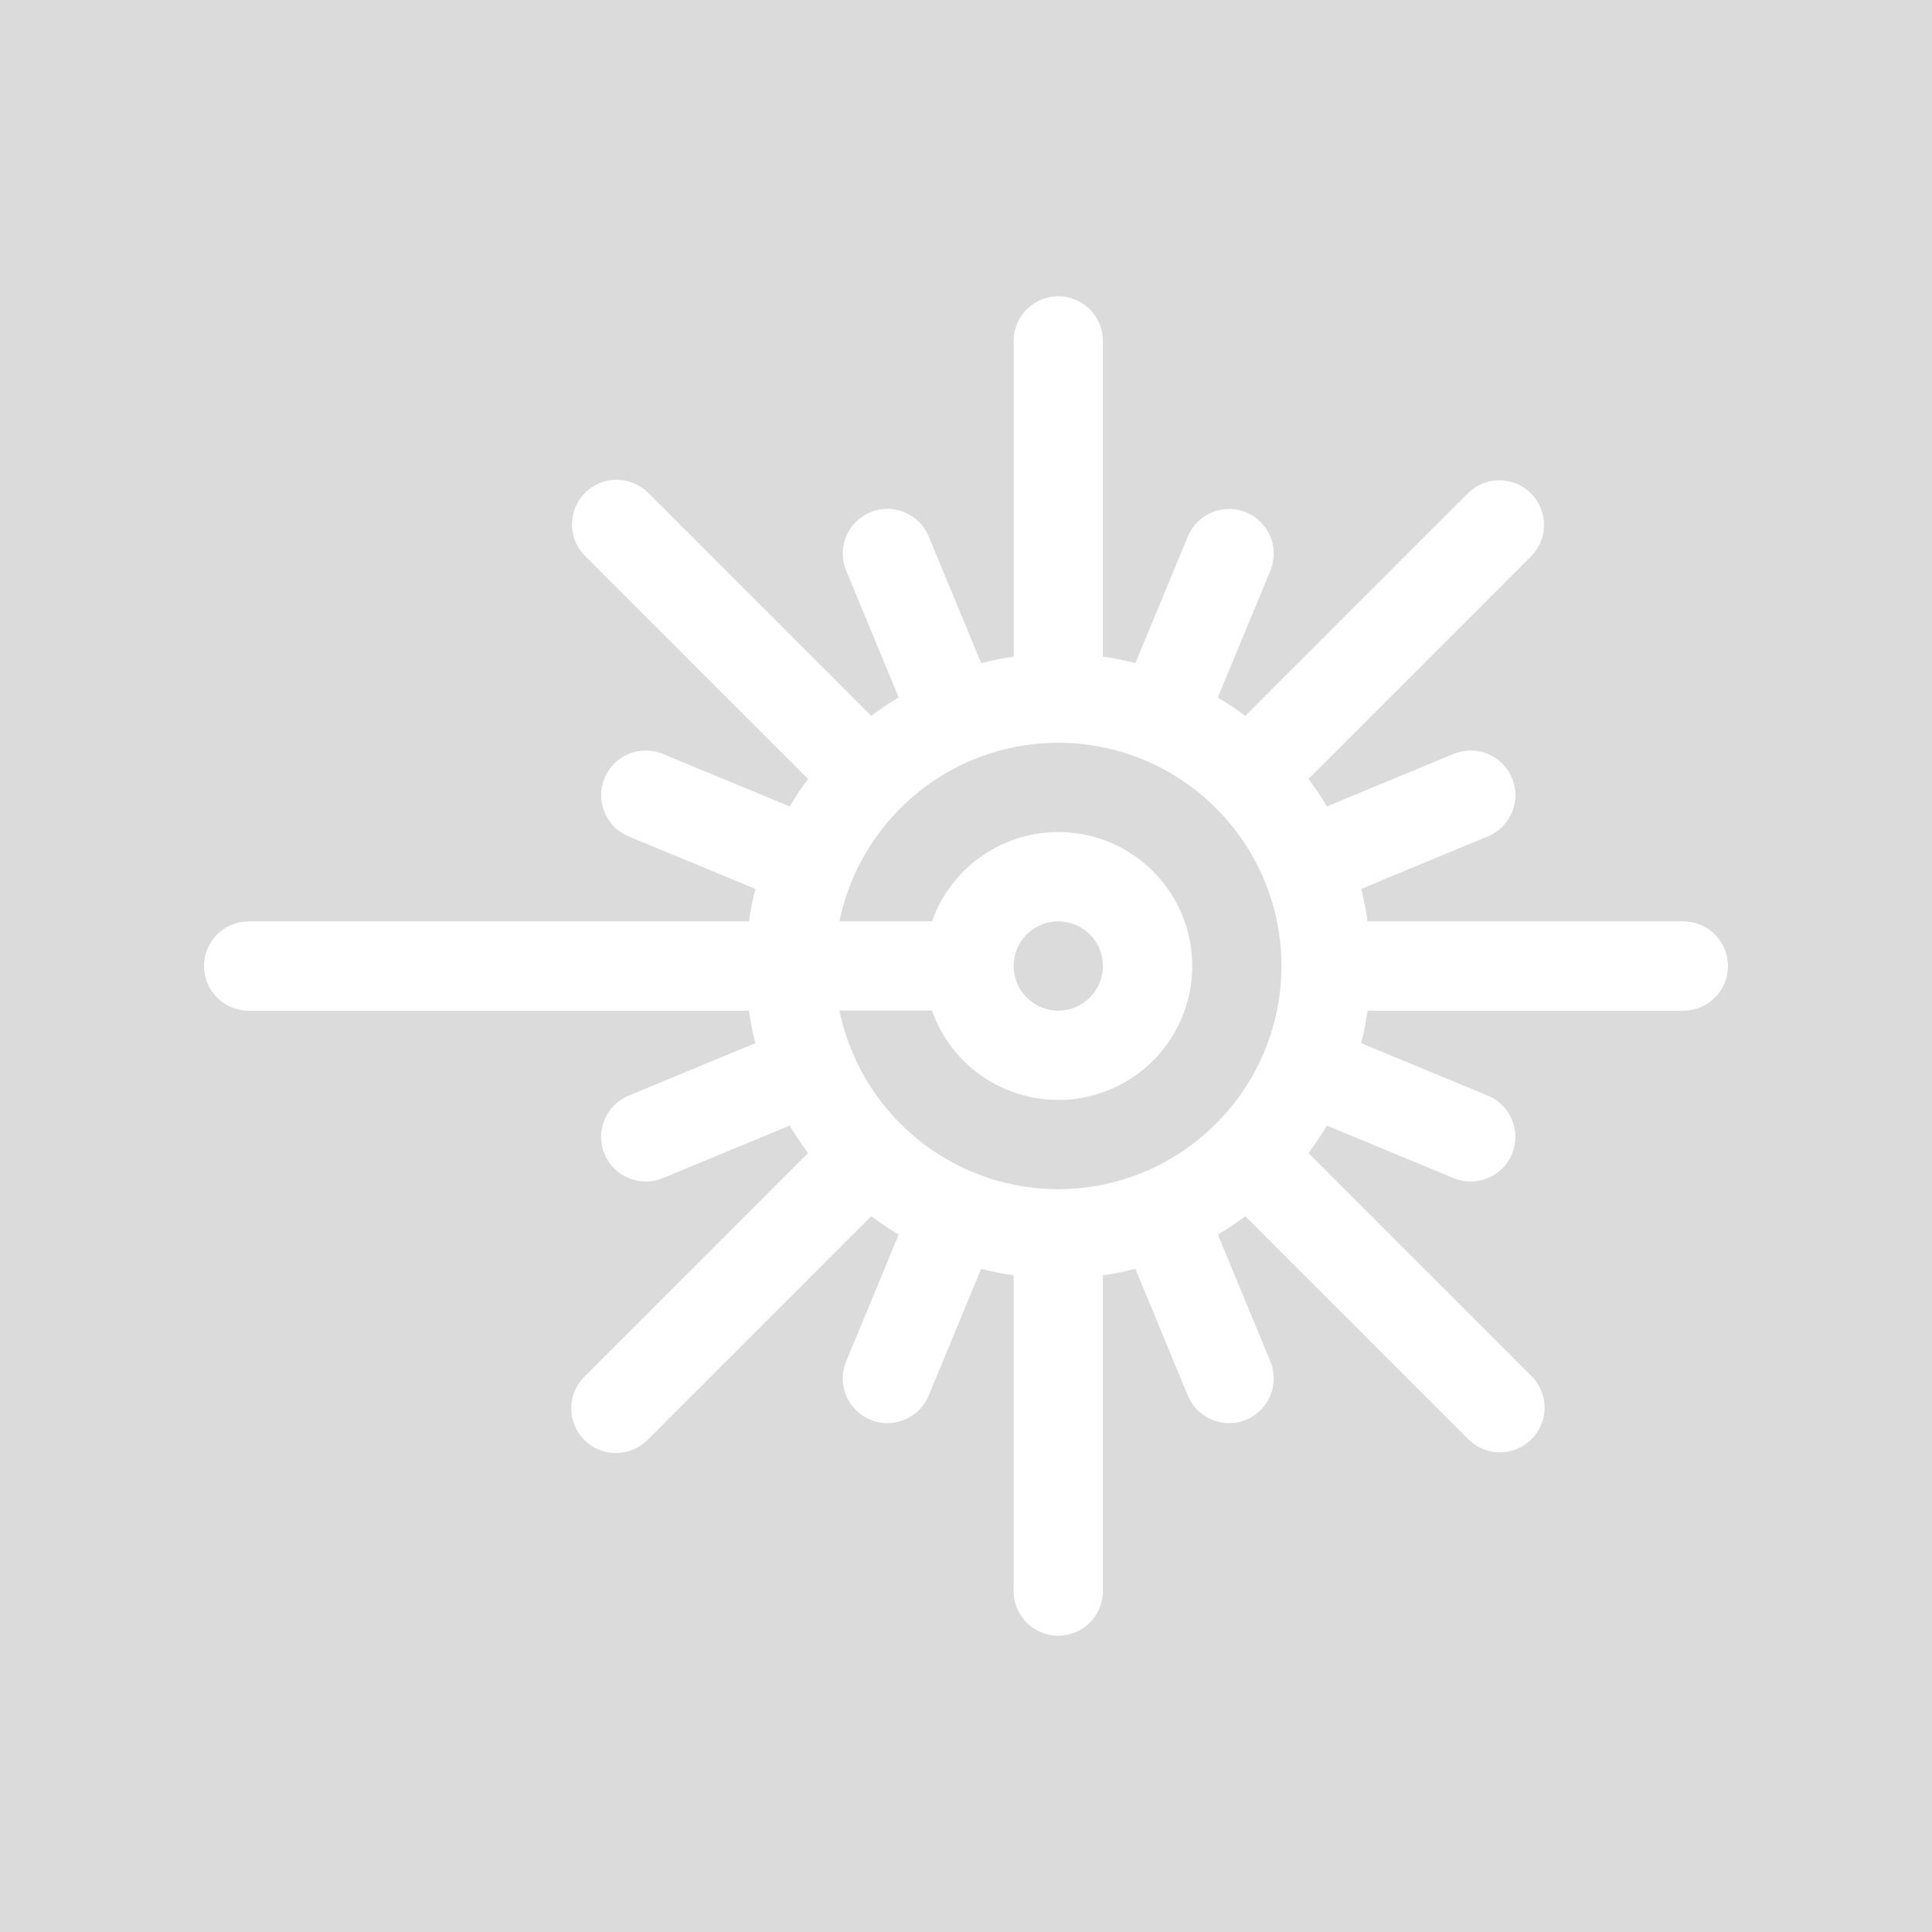
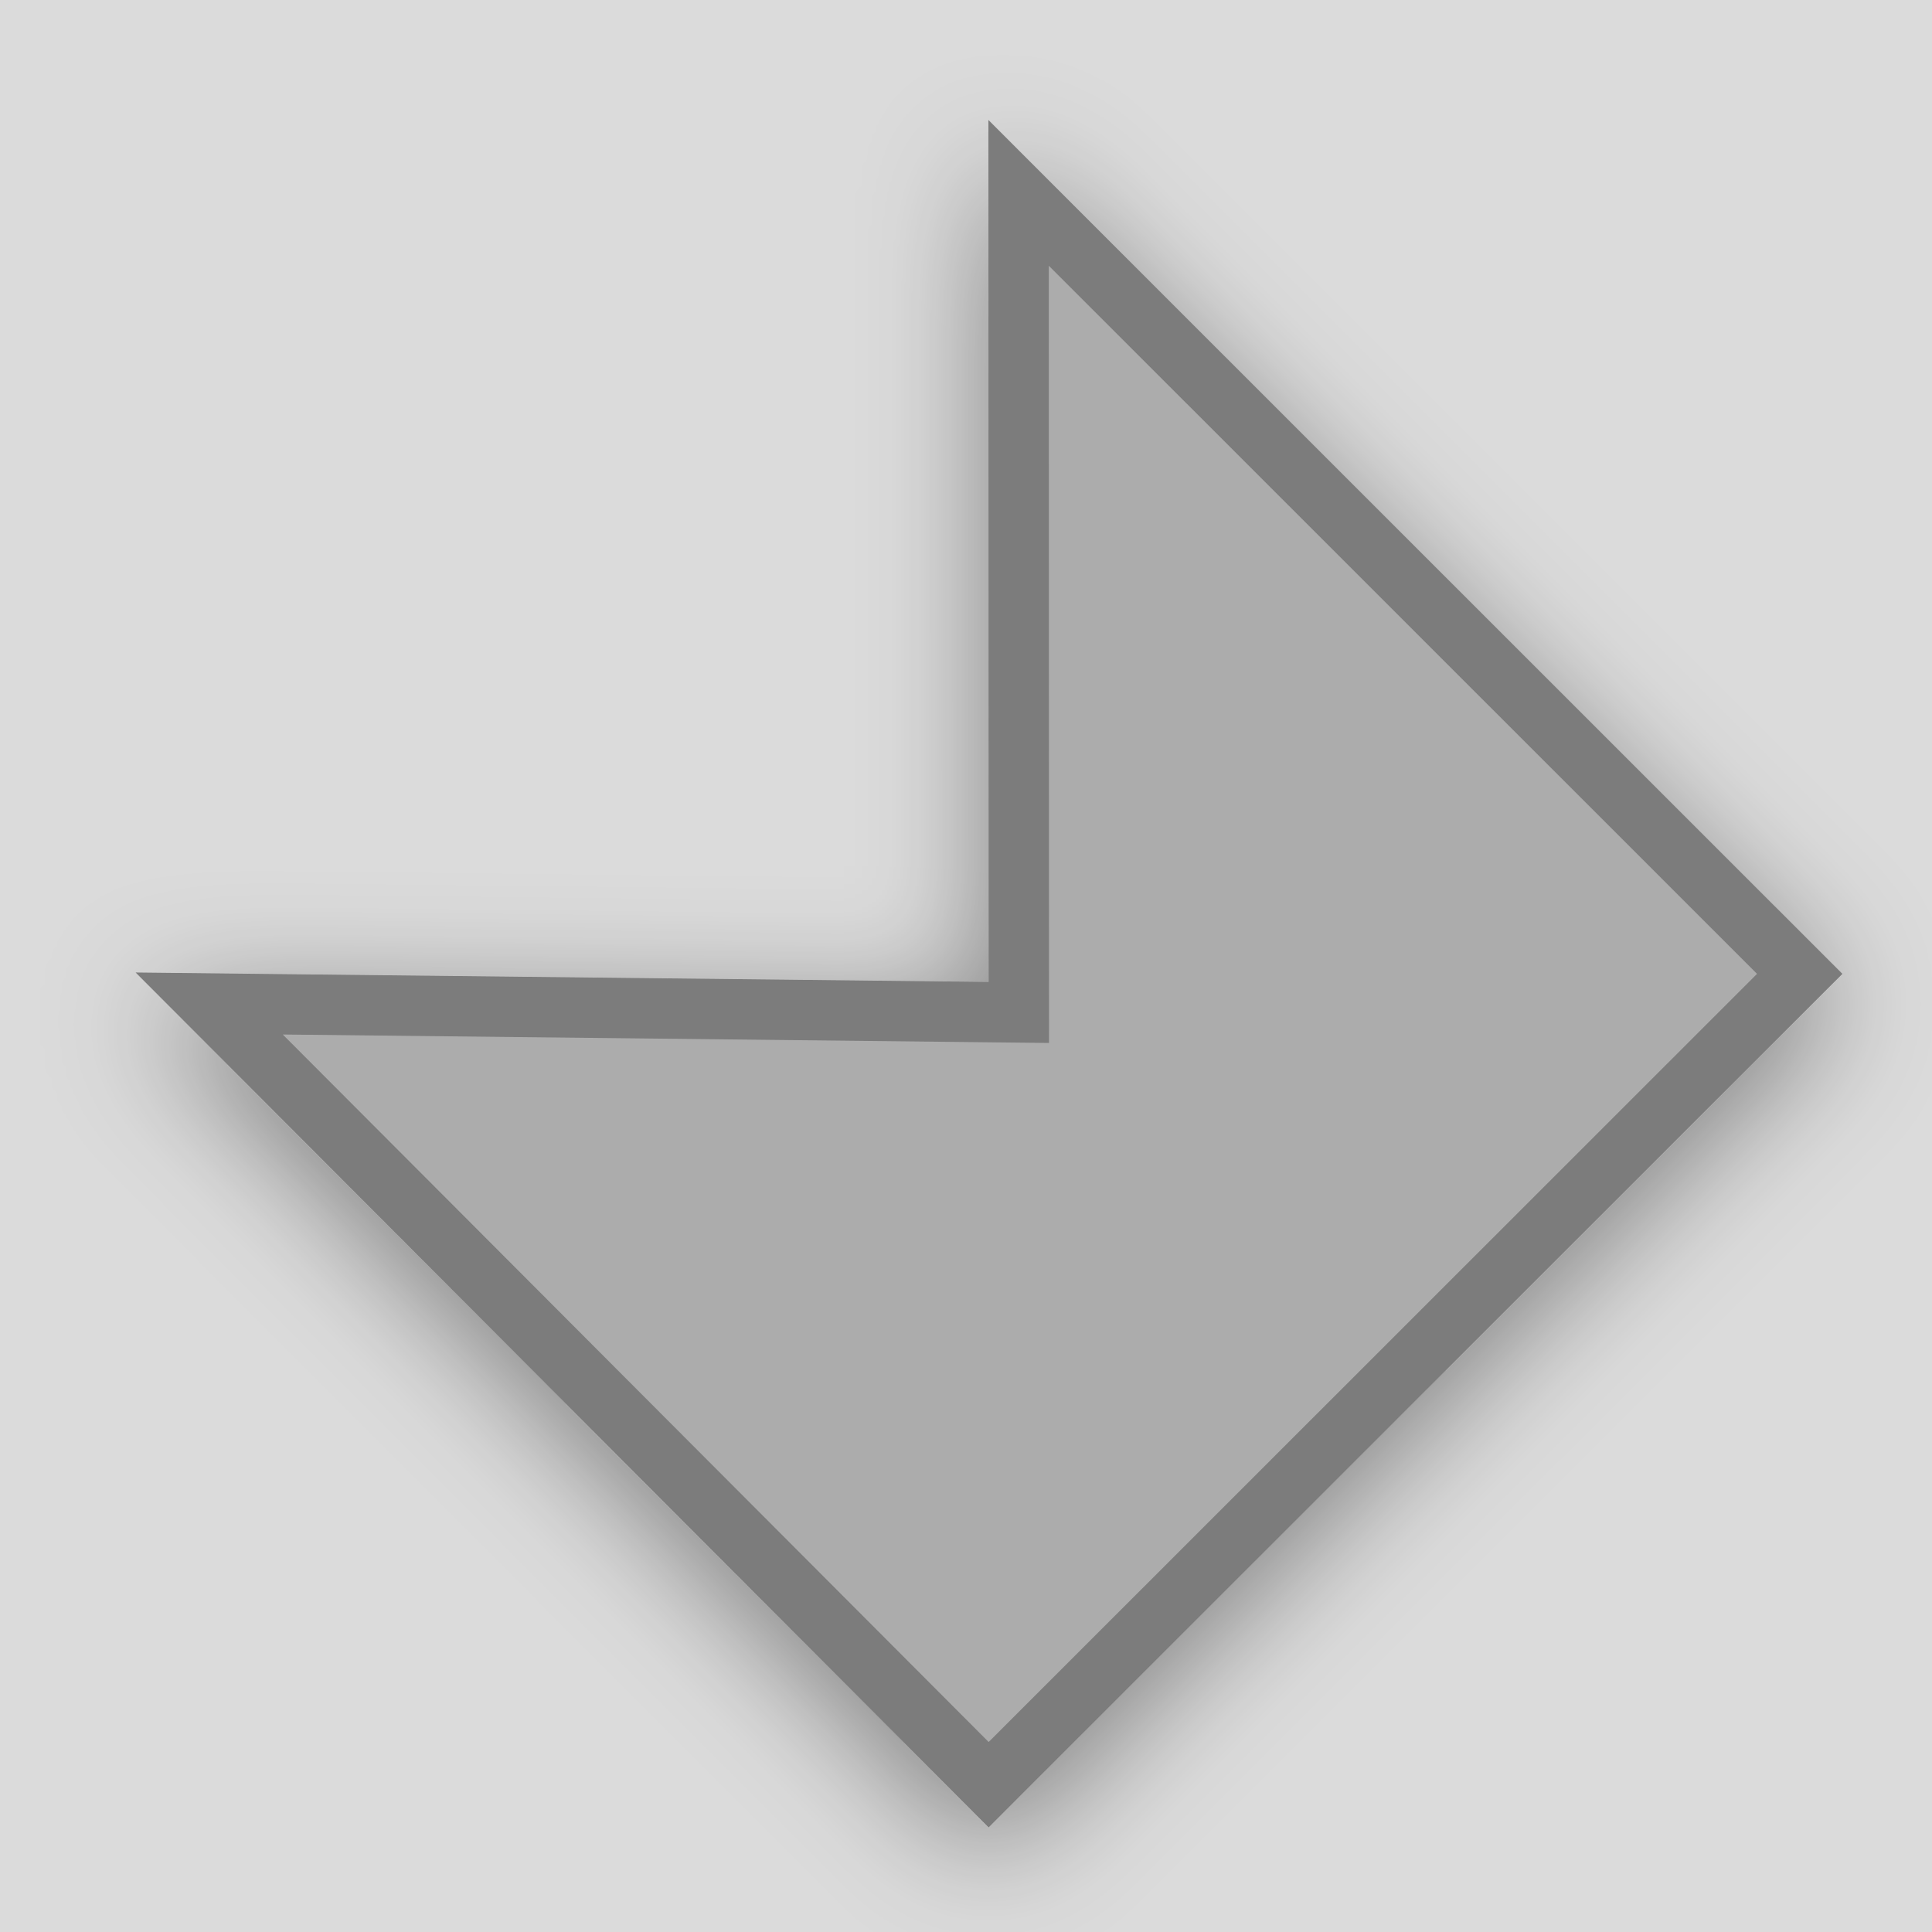
<svg xmlns="http://www.w3.org/2000/svg" width="128" height="128" viewBox="0 0 128 128">
  <defs>
-     <linearGradient id="a" x1="0.5" y1="1" x2="0.5" gradientUnits="objectBoundingBox">
-       <stop offset="0" stop-color="#fff" />
-       <stop offset="1" stop-color="#fff" />
-     </linearGradient>
-     <clipPath id="c">
+     <filter id="Path_22" x="-3.012" y="-2.057" width="137.083" height="137.126" filterUnits="userSpaceOnUse">
+       <feOffset dy="2" input="SourceAlpha" />
+       <feGaussianBlur stdDeviation="4" result="blur" />
+       <feFlood flood-opacity="0.396" />
+       <feComposite operator="in" in2="blur" />
+       <feComposite in="SourceGraphic" />
+     </filter>
+     <clipPath id="clip-White_Lazer_Slot">
      <rect width="128" height="128" />
    </clipPath>
  </defs>
-   <g id="b" clip-path="url(#c)">
+   <g id="White_Lazer_Slot" data-name="White Lazer Slot" clip-path="url(#clip-White_Lazer_Slot)">
    <rect width="128" height="128" fill="#dbdbdb" />
-     <g transform="translate(13.517 -11.37)">
-       <path d="M98.009,72.412H77.09a20.525,20.525,0,0,0-.427-2.152l8.393-3.476a2.958,2.958,0,1,0-2.264-5.466l-8.4,3.48a20.781,20.781,0,0,0-1.219-1.821l14.8-14.8A2.958,2.958,0,0,0,83.787,44l-14.8,14.8a20.778,20.778,0,0,0-1.821-1.219l3.48-8.4a2.958,2.958,0,0,0-5.466-2.264L61.707,55.3a20.517,20.517,0,0,0-2.152-.427V33.958a2.958,2.958,0,1,0-5.916,0V54.876a20.526,20.526,0,0,0-2.152.427L48.01,46.91a2.958,2.958,0,0,0-5.466,2.264l3.48,8.4A20.78,20.78,0,0,0,44.2,58.793L29.406,44a2.958,2.958,0,0,0-4.183,4.183l14.8,14.8A20.824,20.824,0,0,0,38.8,64.8l-8.4-3.48a2.958,2.958,0,0,0-2.264,5.466l8.393,3.476a20.515,20.515,0,0,0-.427,2.152H2.958a2.958,2.958,0,0,0,0,5.916H36.1a20.525,20.525,0,0,0,.427,2.152l-8.393,3.476A2.958,2.958,0,1,0,30.4,89.423l8.4-3.48a20.78,20.78,0,0,0,1.219,1.821l-14.8,14.8a2.958,2.958,0,1,0,4.183,4.183l14.8-14.8a20.779,20.779,0,0,0,1.821,1.219l-3.48,8.4a2.958,2.958,0,1,0,5.466,2.264l3.476-8.393a20.512,20.512,0,0,0,2.152.427v20.918a2.958,2.958,0,1,0,5.916,0V95.864a20.526,20.526,0,0,0,2.152-.427l3.476,8.393a2.958,2.958,0,1,0,5.466-2.264l-3.48-8.4a20.777,20.777,0,0,0,1.821-1.219l14.8,14.8a2.958,2.958,0,0,0,4.183-4.183l-14.8-14.8a20.825,20.825,0,0,0,1.219-1.821l8.4,3.48a2.958,2.958,0,0,0,2.264-5.466l-8.393-3.476a20.515,20.515,0,0,0,.427-2.152H98.009a2.958,2.958,0,0,0,0-5.916ZM48.231,78.328a8.874,8.874,0,1,0,0-5.916H42.1a14.649,14.649,0,0,1,.789-2.6c.016-.034.033-.067.047-.1s.029-.083.045-.125a14.877,14.877,0,0,1,7.829-7.83c.042-.015.085-.028.126-.045s.055-.027.083-.039a14.745,14.745,0,0,1,11.148,0c.028.013.054.027.083.039s.084.03.126.045a14.878,14.878,0,0,1,7.829,7.83c.015.042.027.084.045.125s.031.068.047.1a14.745,14.745,0,0,1-.007,11.128c-.013.028-.028.054-.039.083s-.029.083-.045.125a14.878,14.878,0,0,1-7.83,7.83c-.042.015-.084.027-.125.045s-.055.027-.083.039a14.747,14.747,0,0,1-11.148,0c-.028-.013-.054-.027-.083-.039s-.083-.029-.125-.044a14.877,14.877,0,0,1-7.831-7.831c-.015-.042-.027-.084-.045-.125s-.027-.055-.039-.083a14.65,14.65,0,0,1-.8-2.616h6.127Zm5.407-2.958A2.958,2.958,0,1,1,56.6,78.328,2.961,2.961,0,0,1,53.638,75.37Z" transform="translate(0 0)" fill="url(#a)" />
+     <g id="White_Lazer" data-name="White Lazer" transform="translate(8.988 7.943)">
+       <g transform="matrix(1, 0, 0, 1, -8.99, -7.94)" filter="url(#Path_22)">
+         <g id="Path_22-2" data-name="Path 22" transform="translate(-249.76 28.24)" fill="#acacac" stroke-linecap="round">
+           <path d="M 315.261 90 L 263.62 38.241 L 315.239 38.811 L 317.261 38.833 L 317.261 36.81 L 317.247 -15.467 L 369 36.277 L 315.261 90 Z" stroke="none" />
+           <path d="M 319.248 -10.638 L 319.261 36.81 L 319.262 40.855 L 315.217 40.811 L 268.495 40.295 L 315.263 87.17 L 366.171 36.277 L 319.248 -10.638 M 315.246 -20.296 L 371.829 36.278 L 315.26 92.83 L 258.746 36.187 L 315.261 36.811 L 315.246 -20.296 Z" stroke="none" fill="#7b7b7b" />
+         </g>
+       </g>
    </g>
  </g>
</svg>
